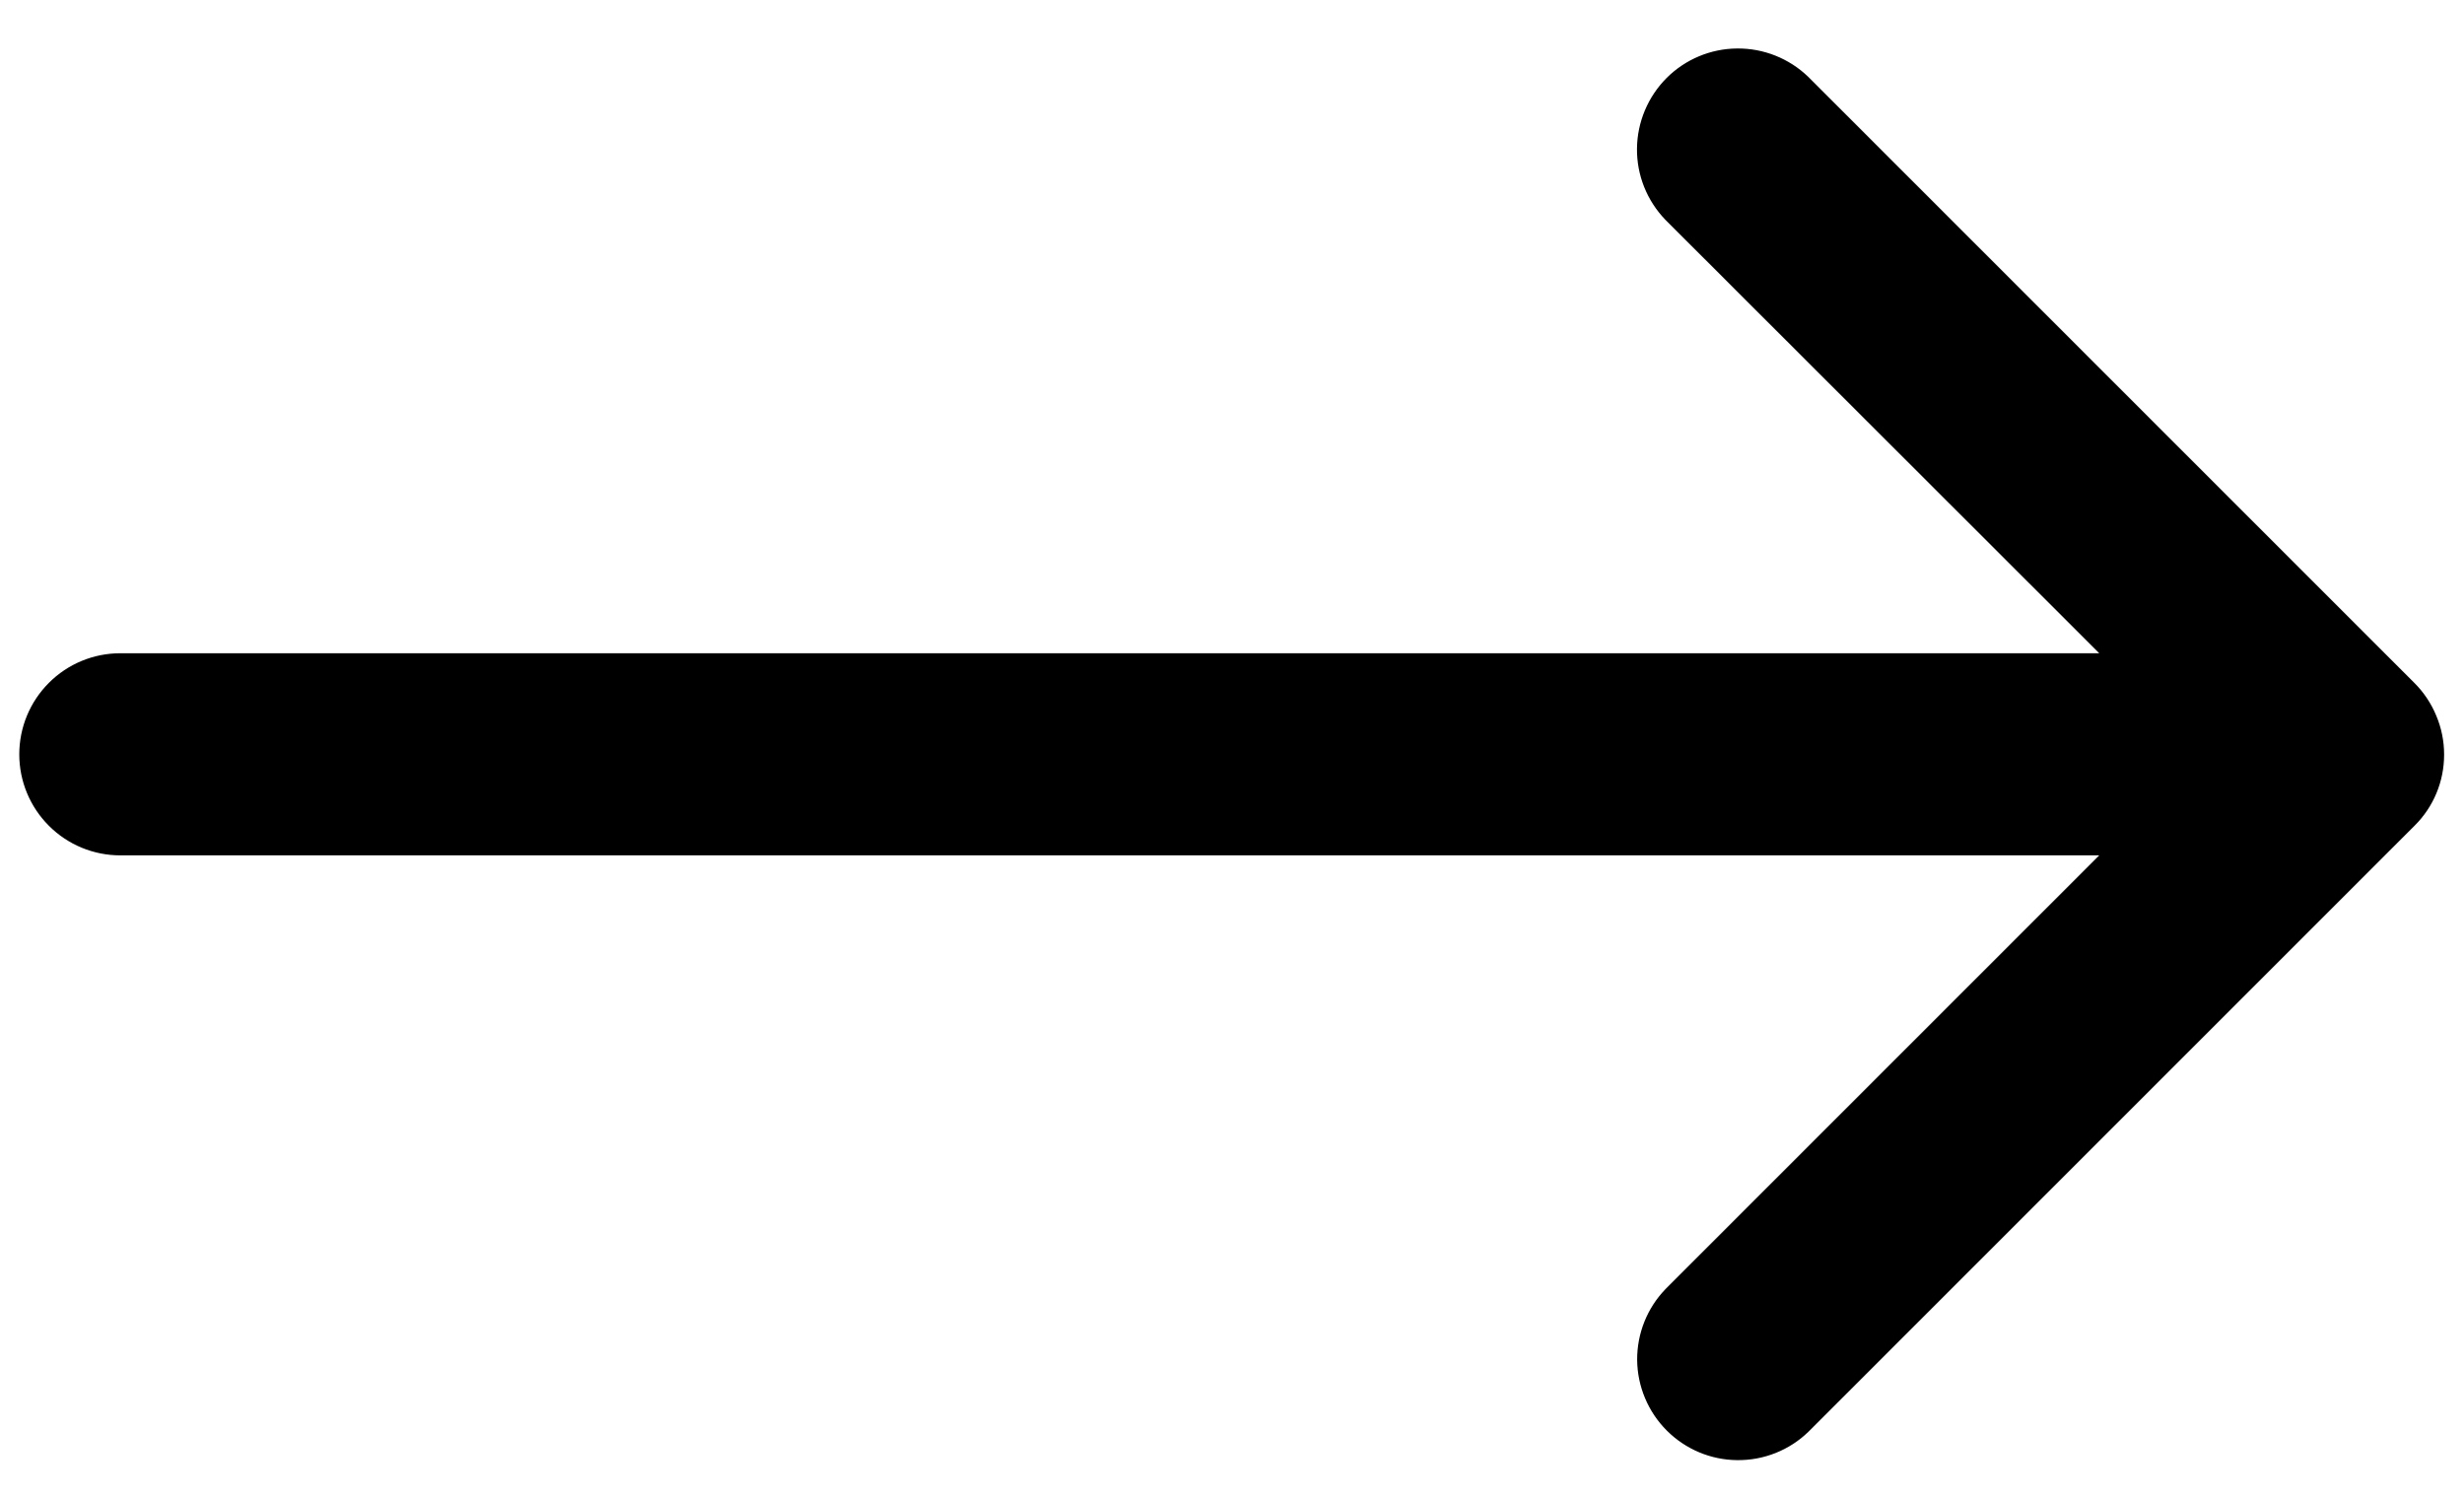
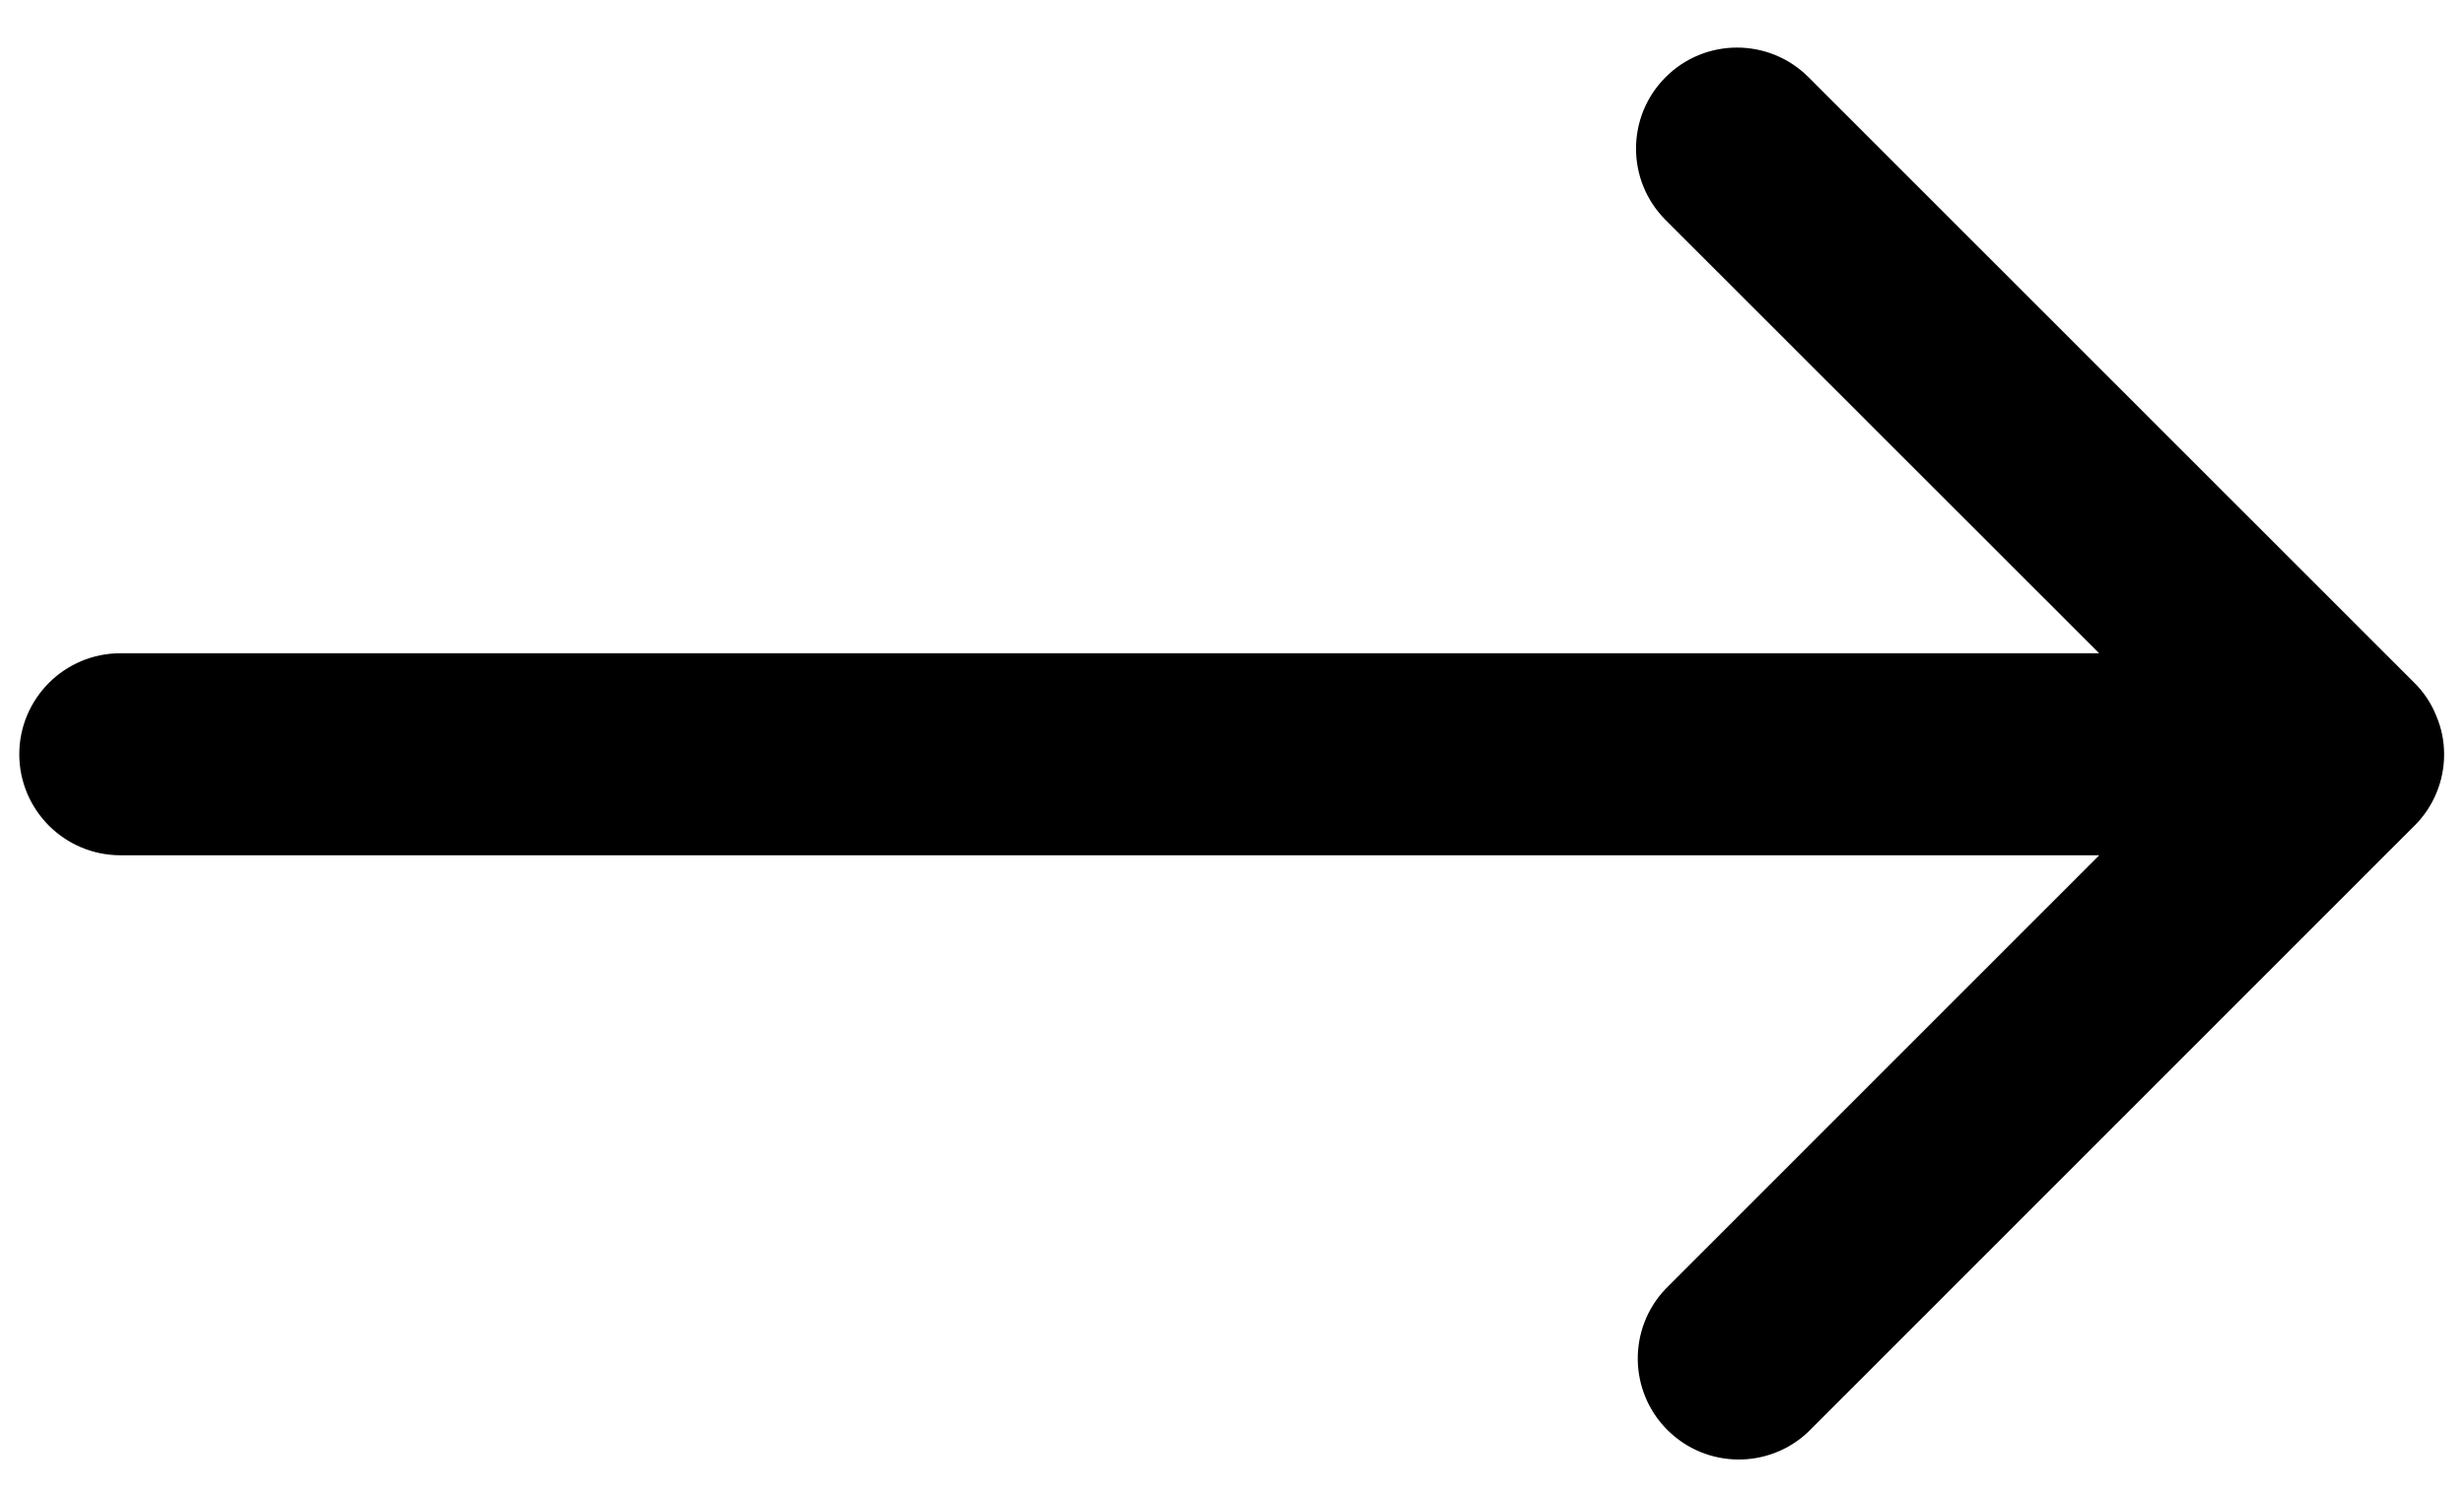
- <svg xmlns="http://www.w3.org/2000/svg" width="28" height="17" viewBox="0 0 28 17" fill="none">
-   <path d="M0.219 8.573C0.219 8.877 0.34 9.169 0.555 9.384C0.77 9.6 1.062 9.721 1.367 9.721H23.855L18.927 14.649C18.718 14.865 18.602 15.155 18.604 15.456C18.607 15.757 18.728 16.045 18.941 16.258C19.154 16.471 19.442 16.592 19.742 16.594C20.044 16.597 20.334 16.481 20.55 16.272L27.439 9.383C27.545 9.278 27.63 9.152 27.687 9.014C27.745 8.875 27.774 8.727 27.774 8.577V8.573C27.774 8.423 27.744 8.274 27.685 8.134C27.628 7.995 27.543 7.868 27.437 7.762L20.548 0.873C20.331 0.664 20.041 0.548 19.74 0.551C19.439 0.553 19.151 0.674 18.938 0.887C18.726 1.1 18.605 1.388 18.602 1.689C18.599 1.99 18.715 2.28 18.924 2.497L23.855 7.424H1.367C1.062 7.424 0.77 7.545 0.555 7.761C0.34 7.976 0.219 8.268 0.219 8.573Z" fill="black" />
+ <svg xmlns="http://www.w3.org/2000/svg" width="28" height="17" fill="none">
+   <path fill="#000" d="M.219 8.573A1.15 1.15 0 0 0 1.367 9.72h22.488l-4.928 4.928a1.148 1.148 0 0 0 1.623 1.623l6.889-6.889a1.14 1.14 0 0 0 .335-.806v-.004q0-.227-.09-.439a1.1 1.1 0 0 0-.247-.372L20.547.873a1.148 1.148 0 0 0-1.623 1.624l4.93 4.927H1.368A1.15 1.15 0 0 0 .219 8.573" />
</svg>
